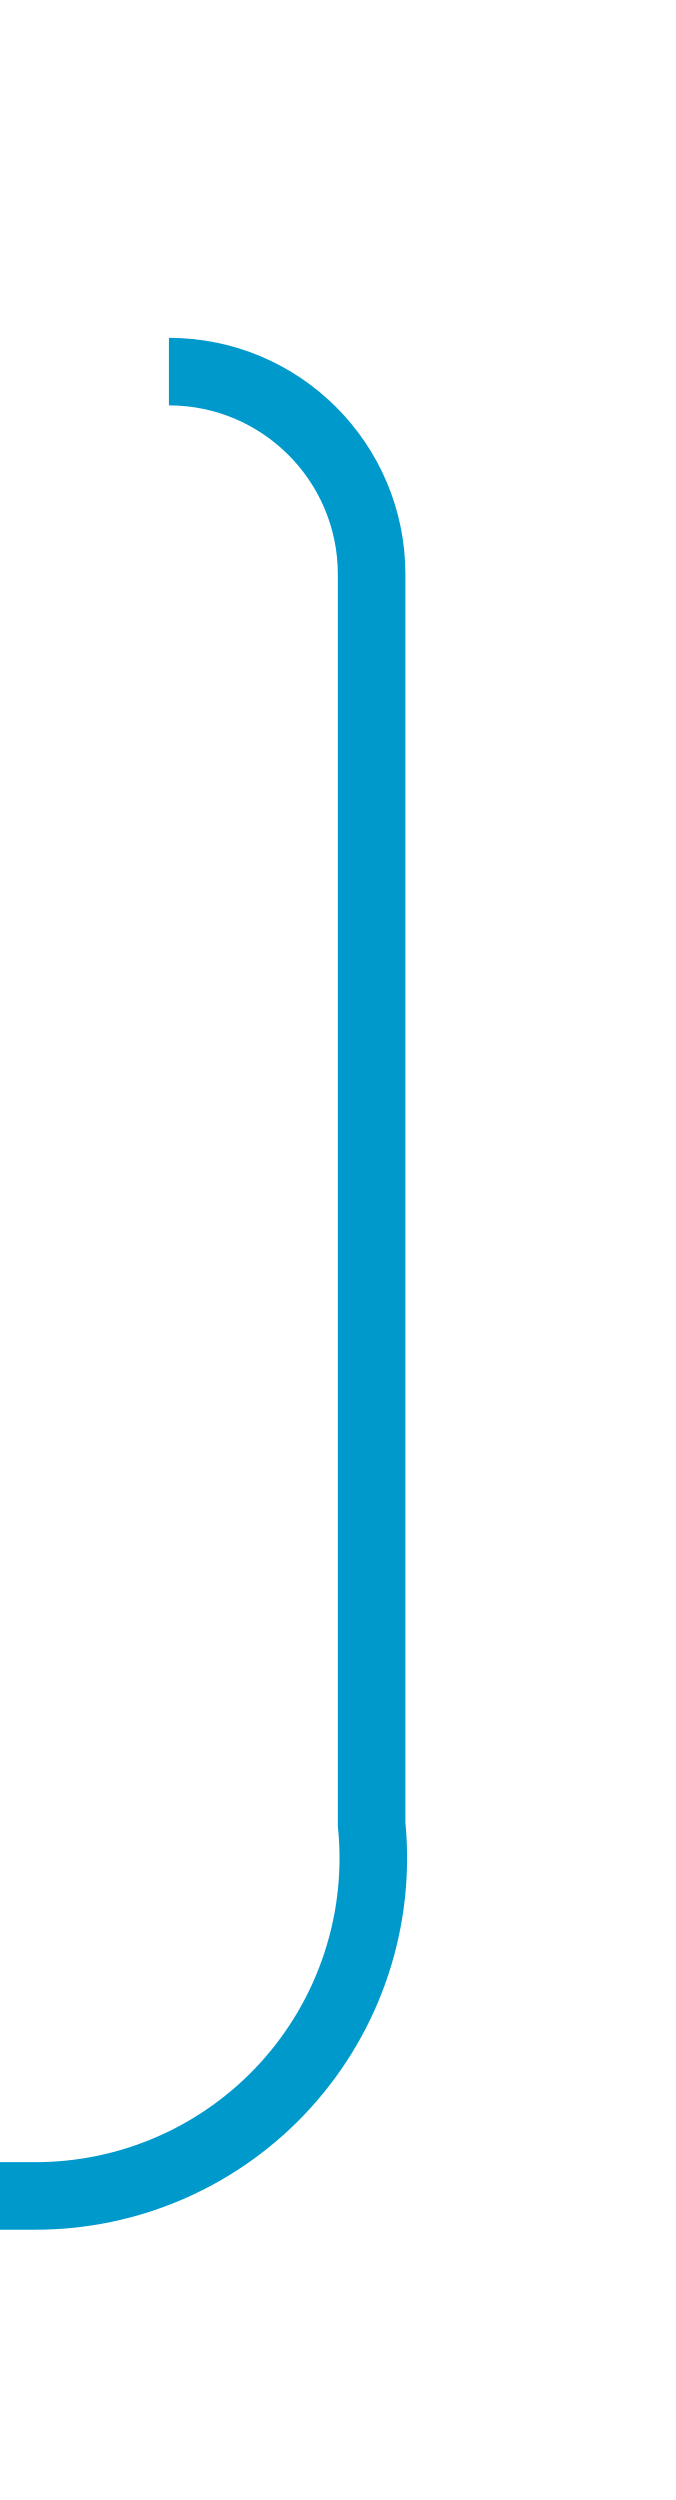
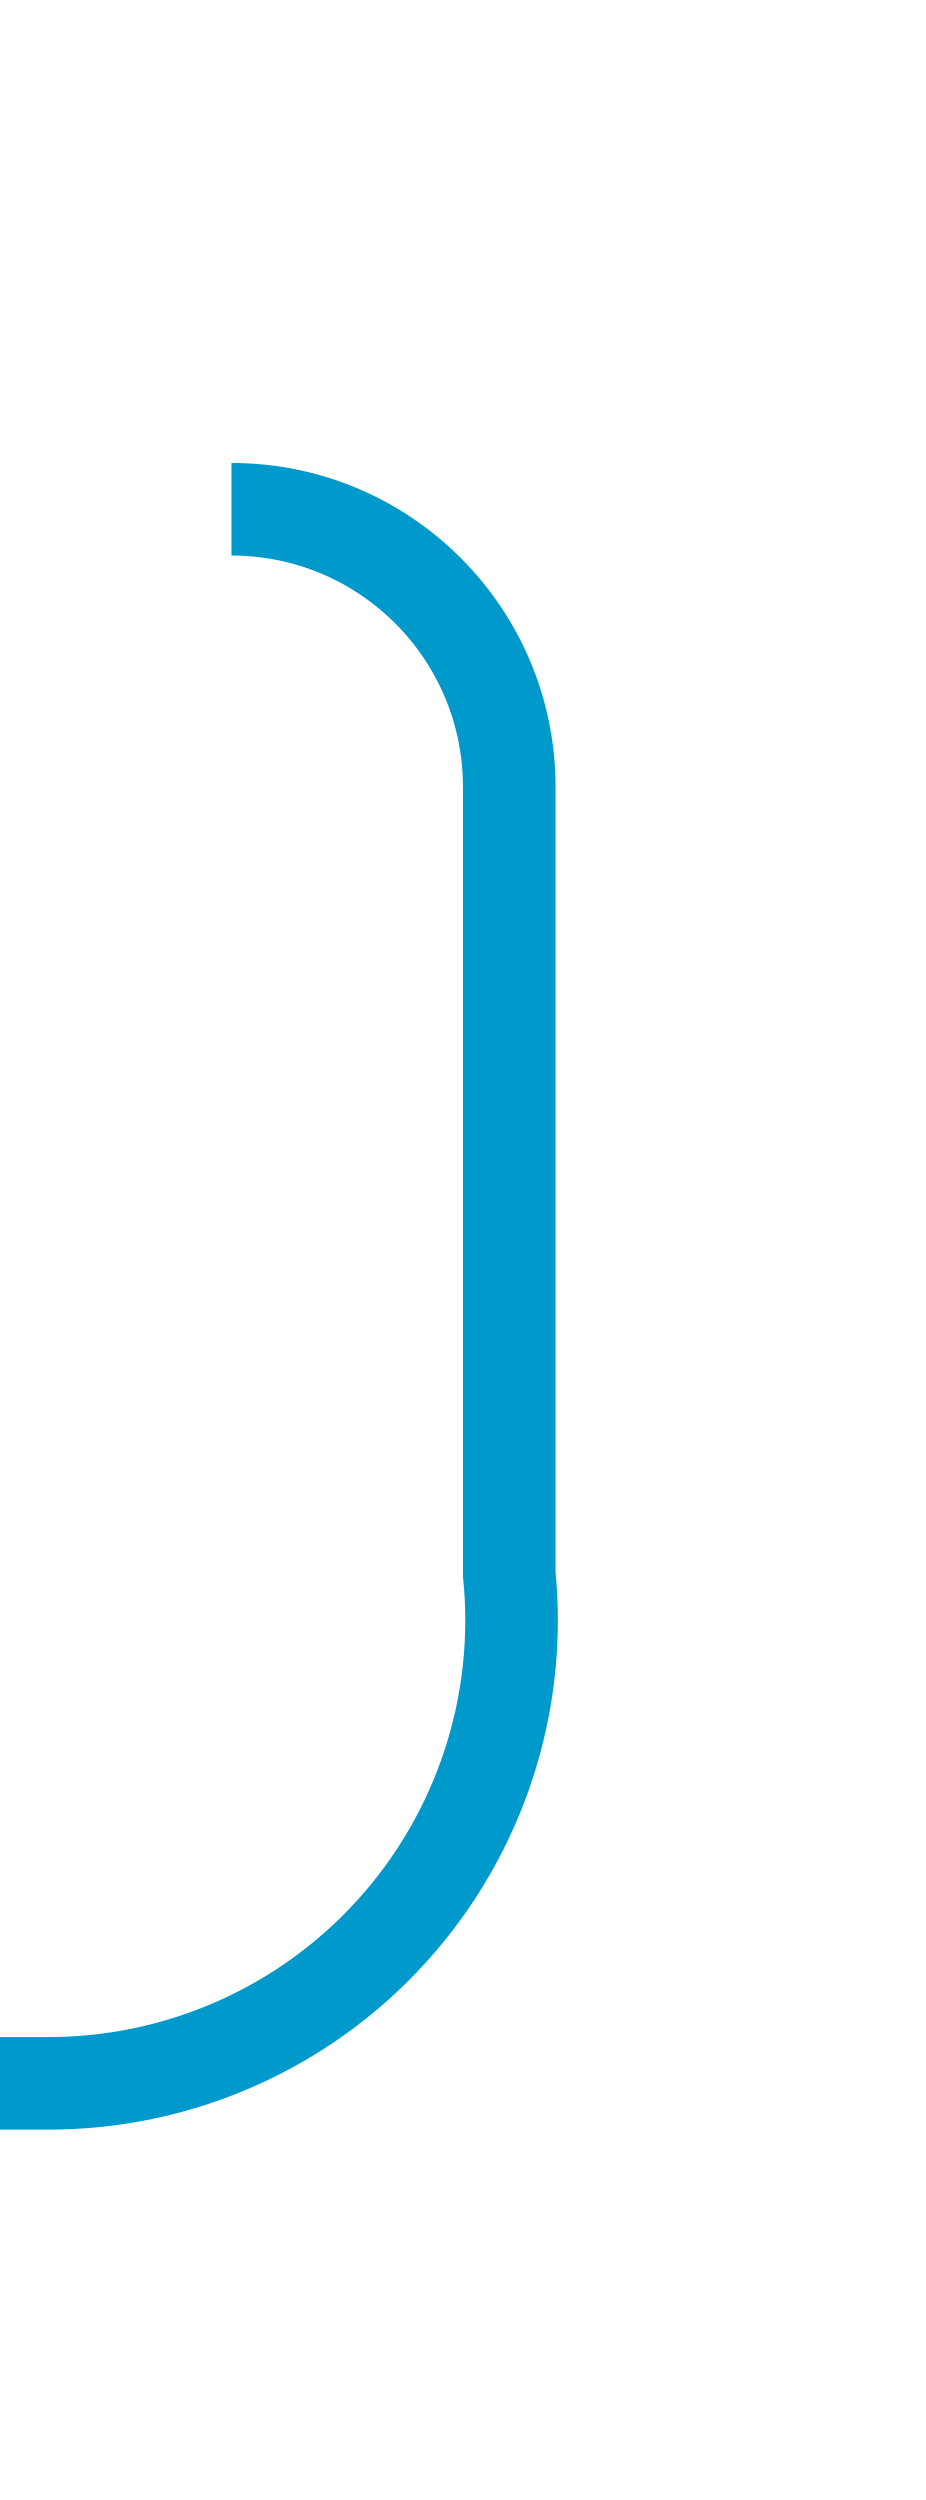
- <svg xmlns="http://www.w3.org/2000/svg" version="1.1" width="10px" height="37px" preserveAspectRatio="xMidYMin meet" viewBox="1257 249  8 37">
-   <path d="M 1258.5 254.5  A 3 3 0 0 1 1261.5 257.5 L 1261.5 276  A 5 5 0 0 1 1256.5 281.5 L 934 281.5  A 5 5 0 0 0 929.5 286.5 L 929.5 310  " stroke-width="1" stroke="#0099cc" fill="none" />
+ <svg xmlns="http://www.w3.org/2000/svg" version="1.1" width="10px" height="27px" preserveAspectRatio="xMidYMin meet" viewBox="1257 259  8 27">
+   <path d="M 1258.5 264.5  A 3 3 0 0 1 1261.5 267.5 L 1261.5 276  A 5 5 0 0 1 1256.5 281.5 L 934 281.5  A 5 5 0 0 0 929.5 286.5 L 929.5 310  " stroke-width="1" stroke="#0099cc" fill="none" />
</svg>
